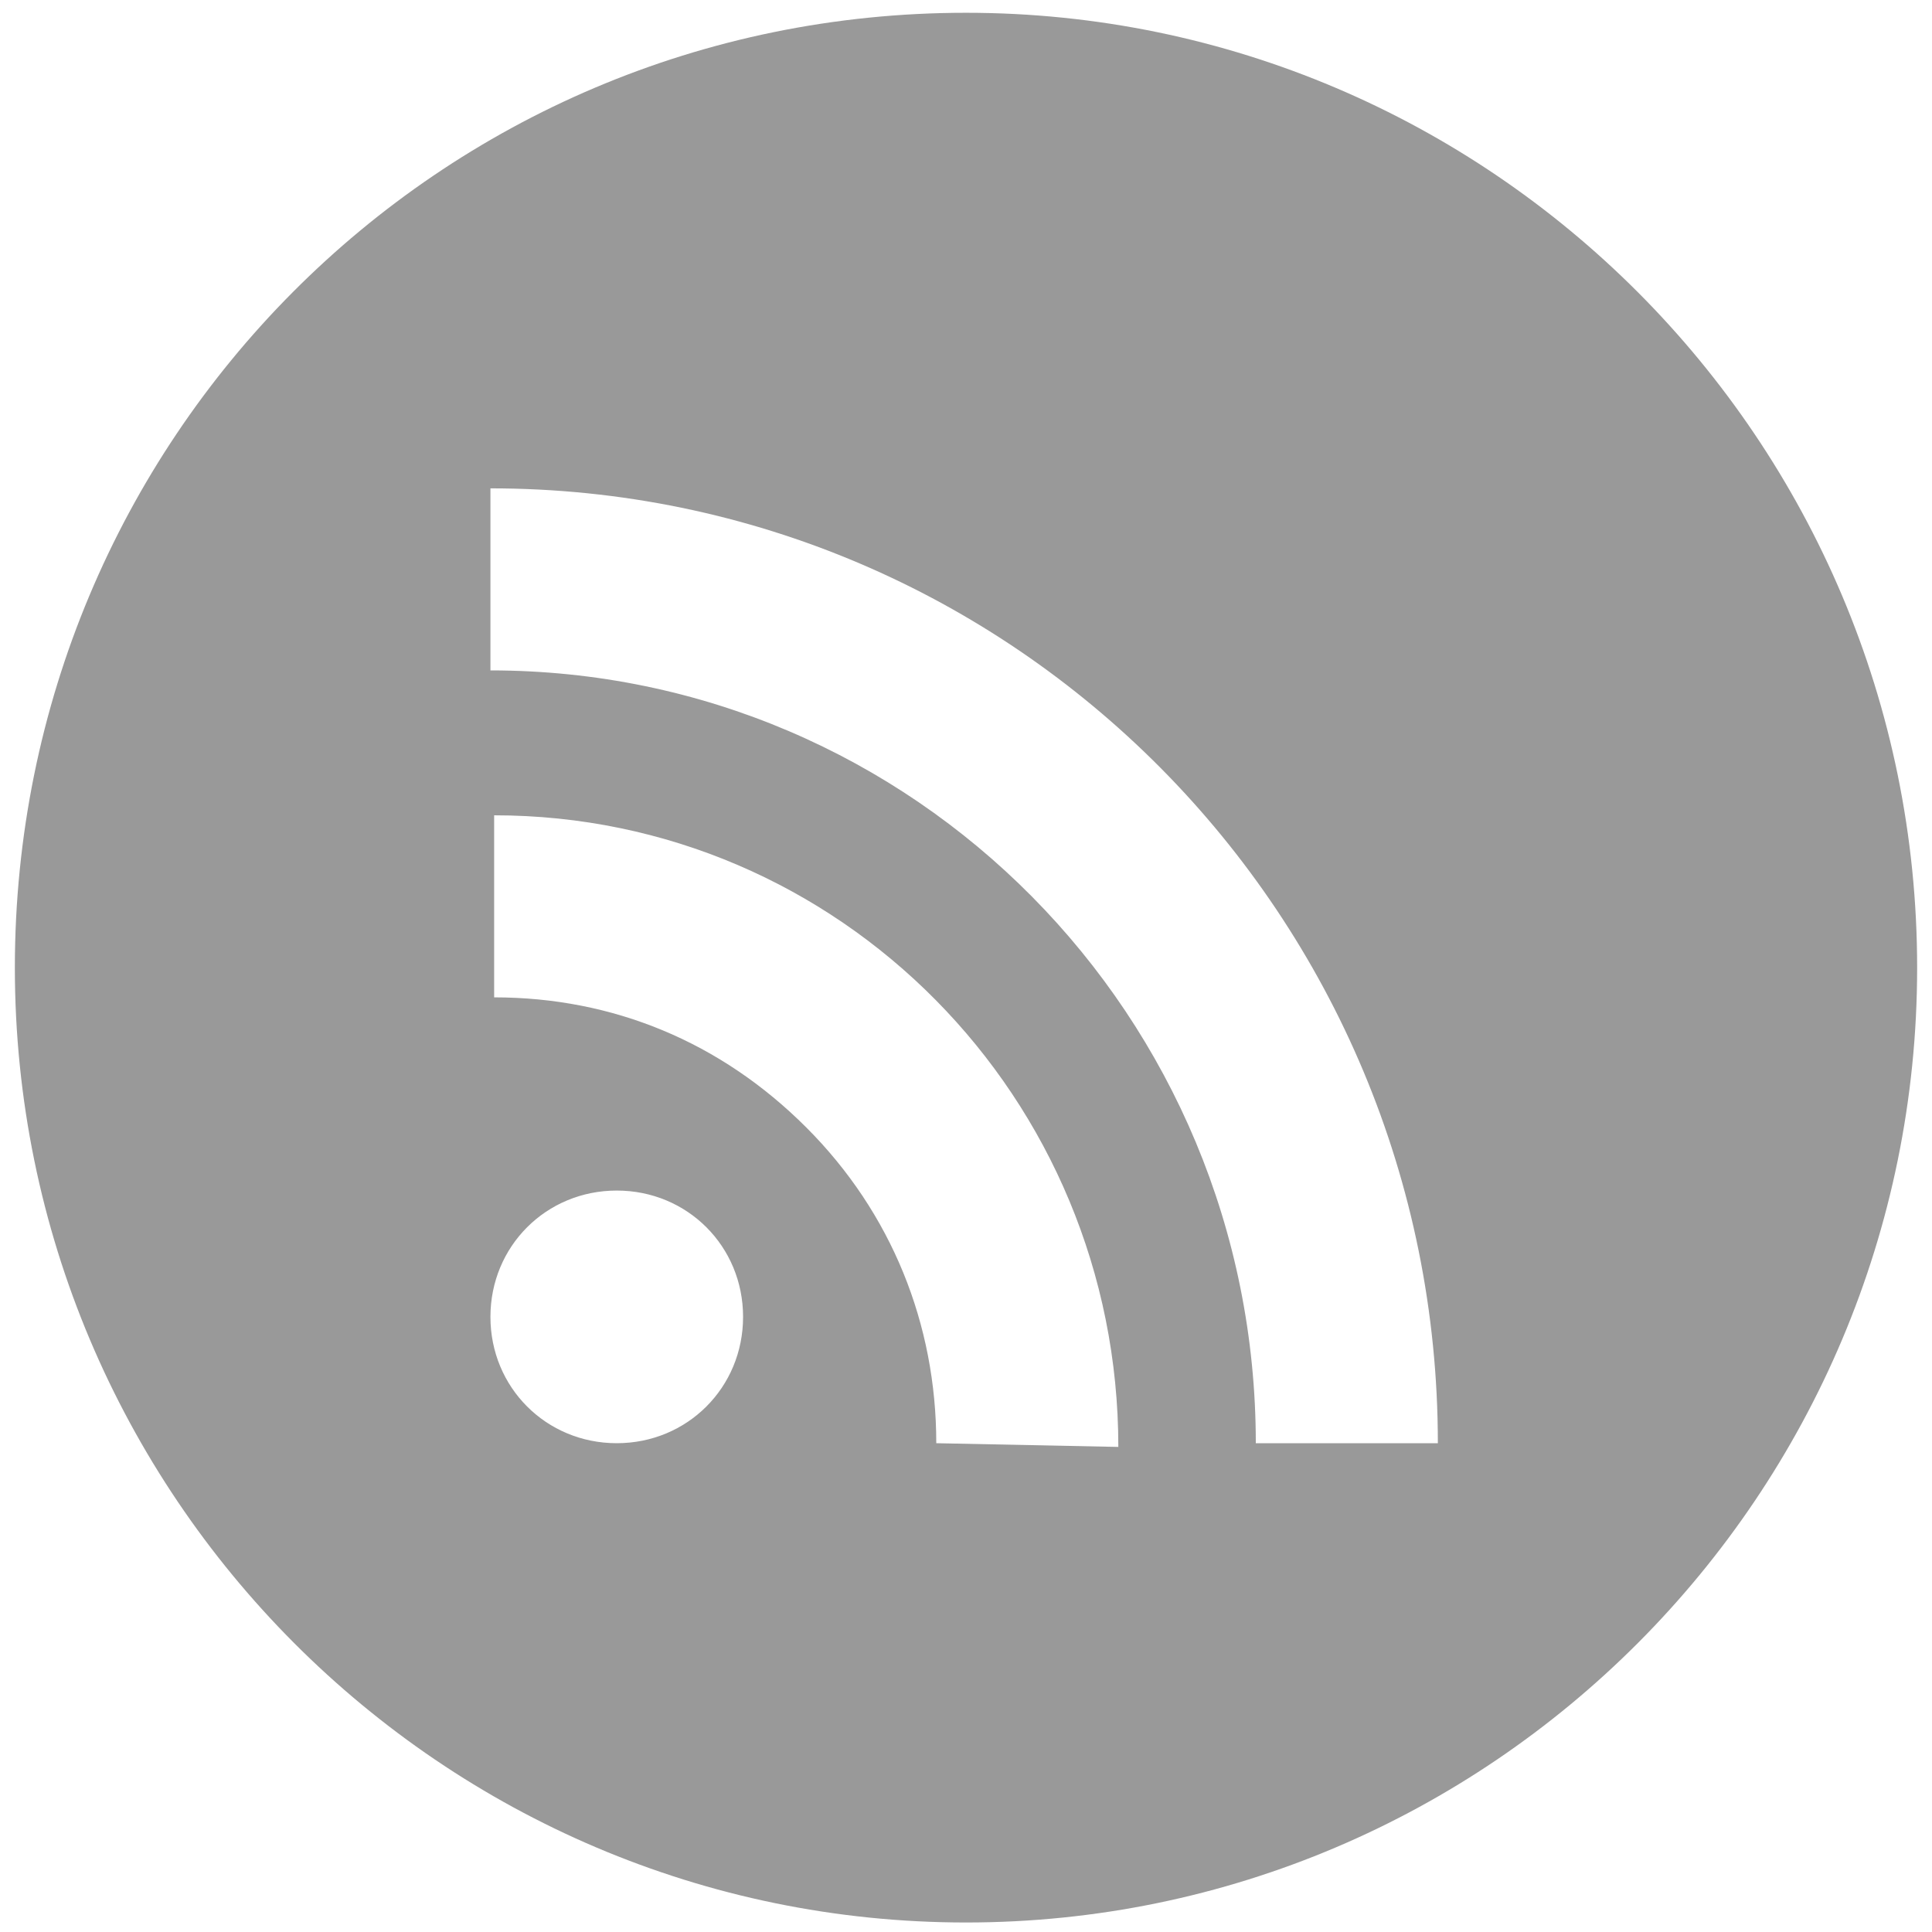
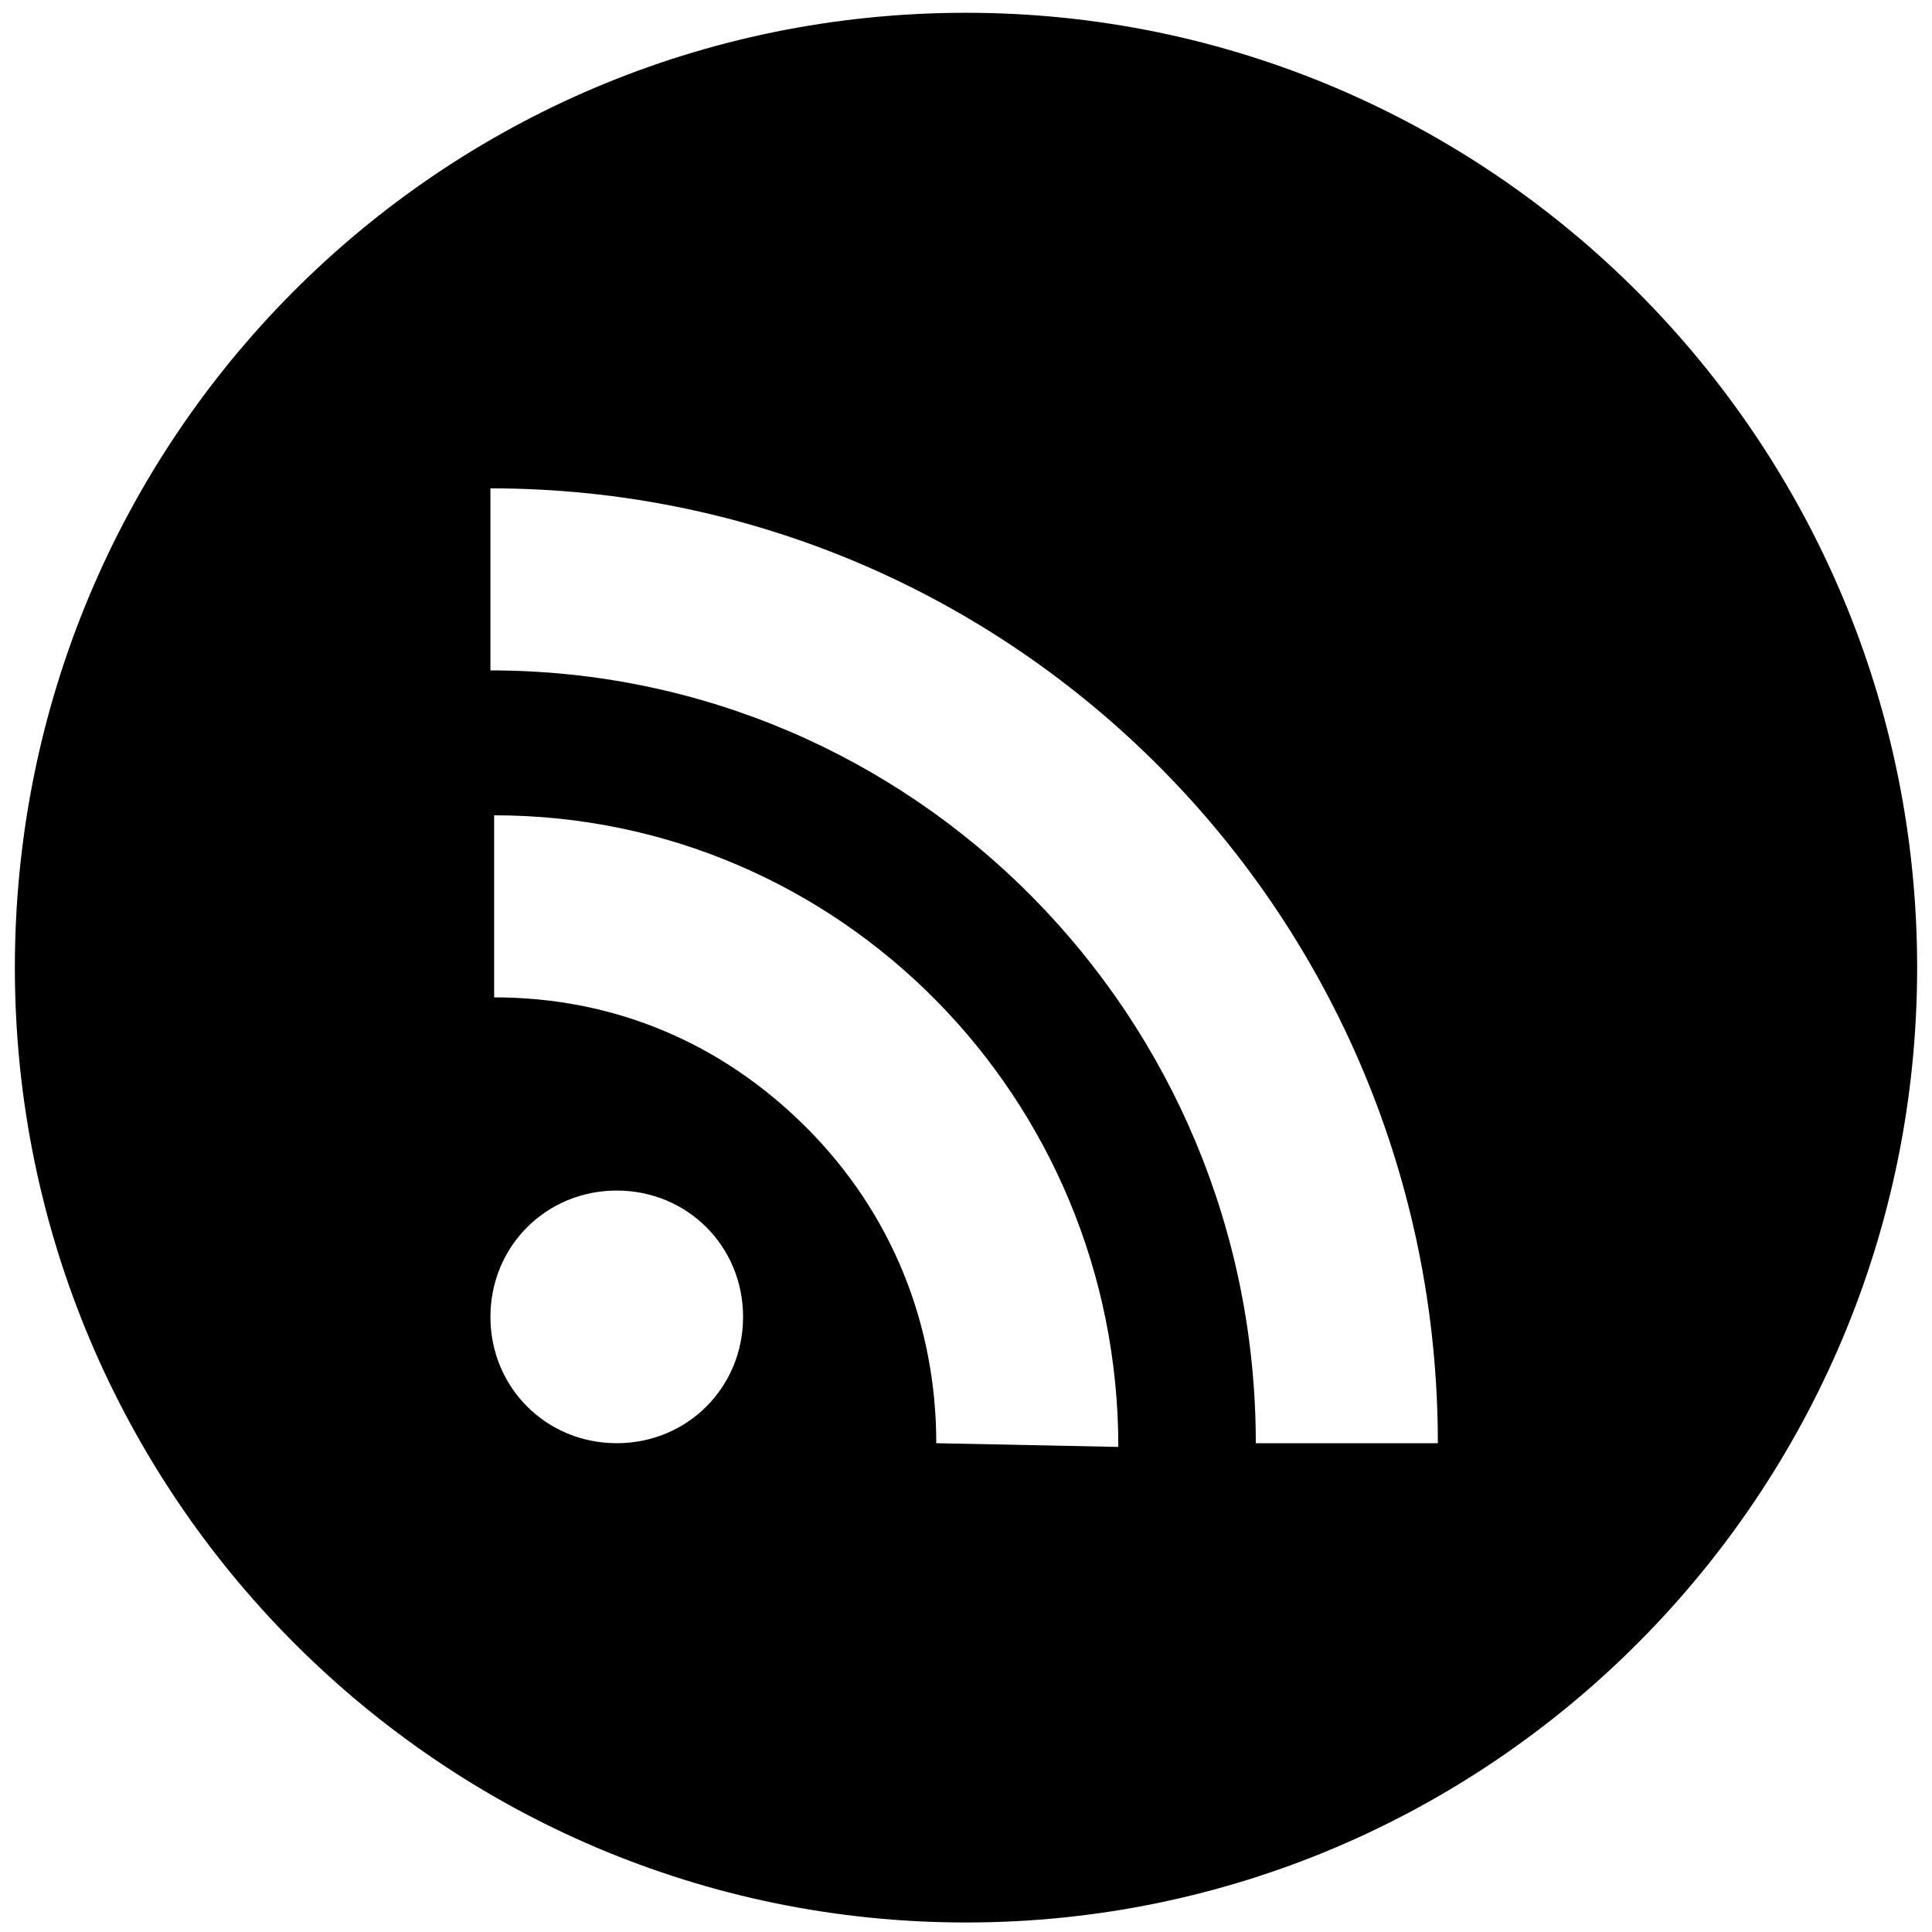
<svg xmlns="http://www.w3.org/2000/svg" width="52" height="52">
-   <path fill="#999" d="M33.8 38.844c0-11.5-9.2-20.8-20.6-20.8v-4.9c14.1 0 25.5 11.5 25.5 25.7h-4.9zm-8.6 0c0-3.2-1.2-6.2-3.5-8.5s-5.2-3.5-8.4-3.5v-4.9c9.3 0 16.8 7.6 16.8 17l-4.9-.1zm-8.6 0c-1.9 0-3.4-1.5-3.4-3.4s1.5-3.4 3.4-3.4 3.4 1.5 3.4 3.4-1.5 3.4-3.4 3.4zM26 .344C11.8.344.4 11.844.4 26.044s11.5 25.7 25.6 25.7 25.6-11.5 25.6-25.7S40.1.344 26 .344z" />
+   <path d="M33.8 38.844c0-11.5-9.2-20.8-20.6-20.8v-4.9c14.1 0 25.5 11.5 25.5 25.7h-4.9zm-8.6 0c0-3.2-1.2-6.2-3.5-8.5s-5.2-3.5-8.4-3.5v-4.9c9.3 0 16.8 7.6 16.8 17l-4.9-.1zm-8.6 0c-1.9 0-3.4-1.5-3.4-3.4s1.5-3.4 3.4-3.4 3.4 1.5 3.4 3.4-1.5 3.4-3.4 3.4zM26 .344C11.8.344.4 11.844.4 26.044s11.5 25.7 25.6 25.7 25.6-11.5 25.6-25.7S40.1.344 26 .344z" />
</svg>
